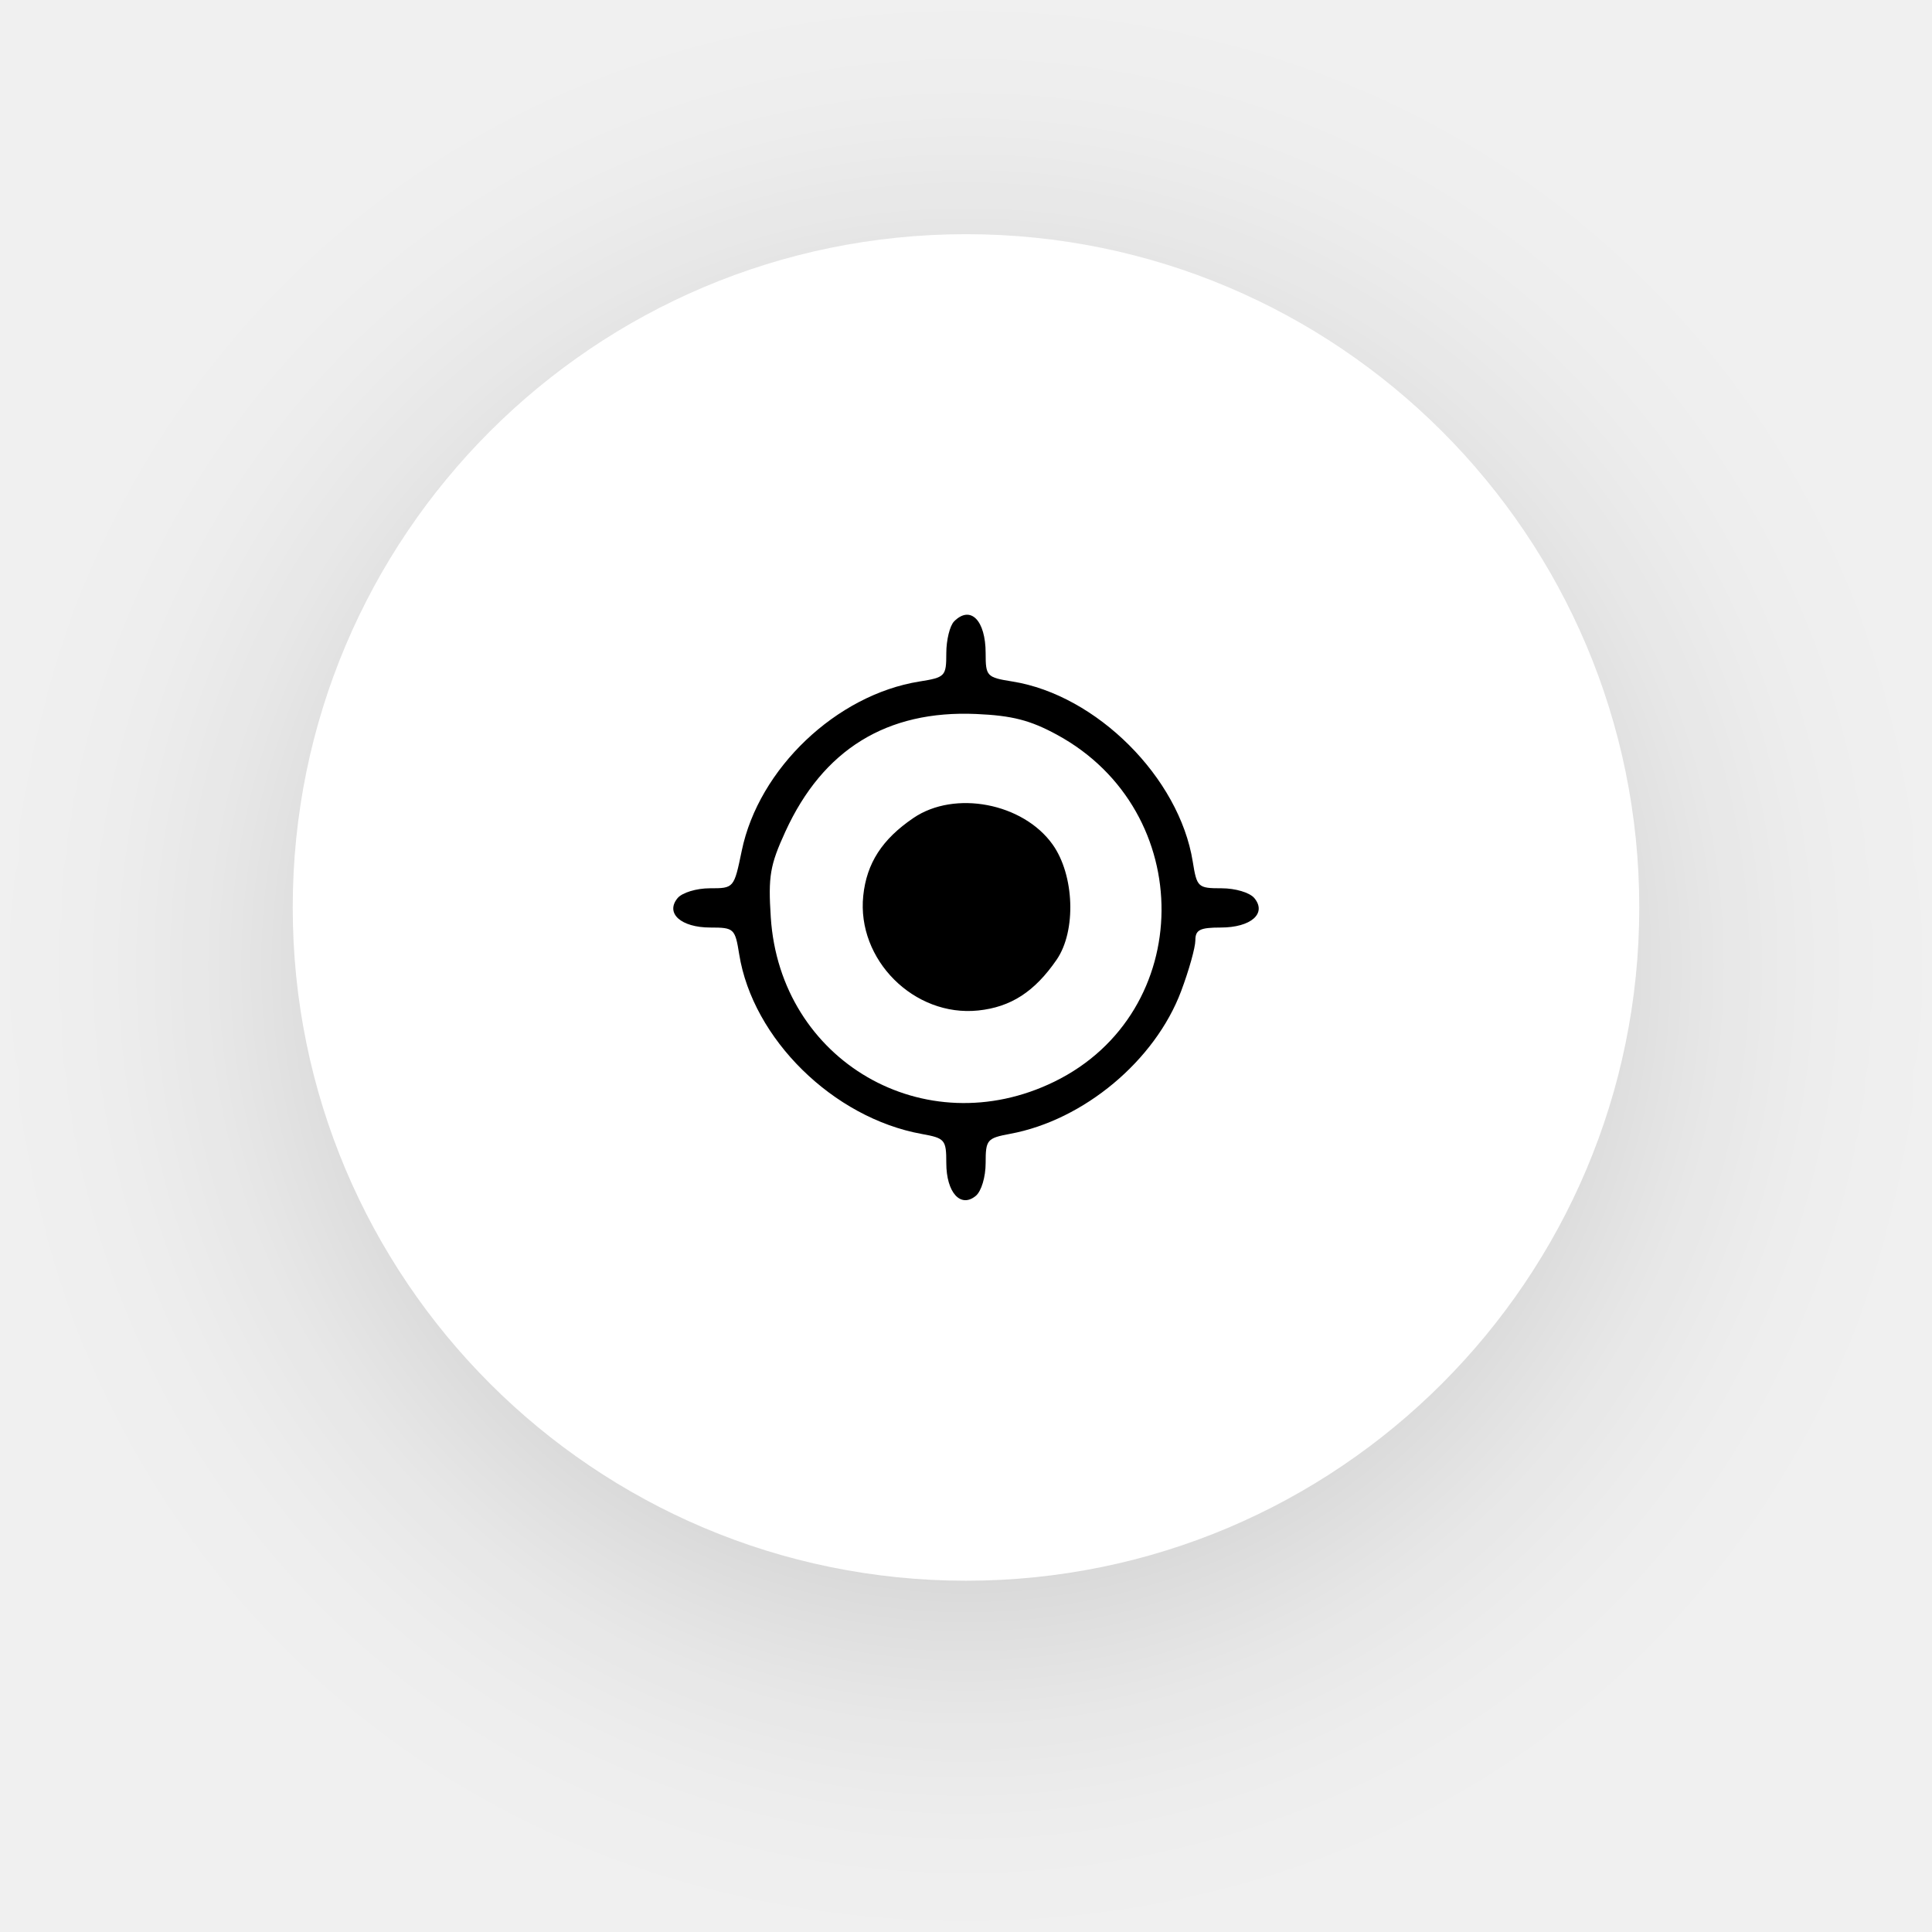
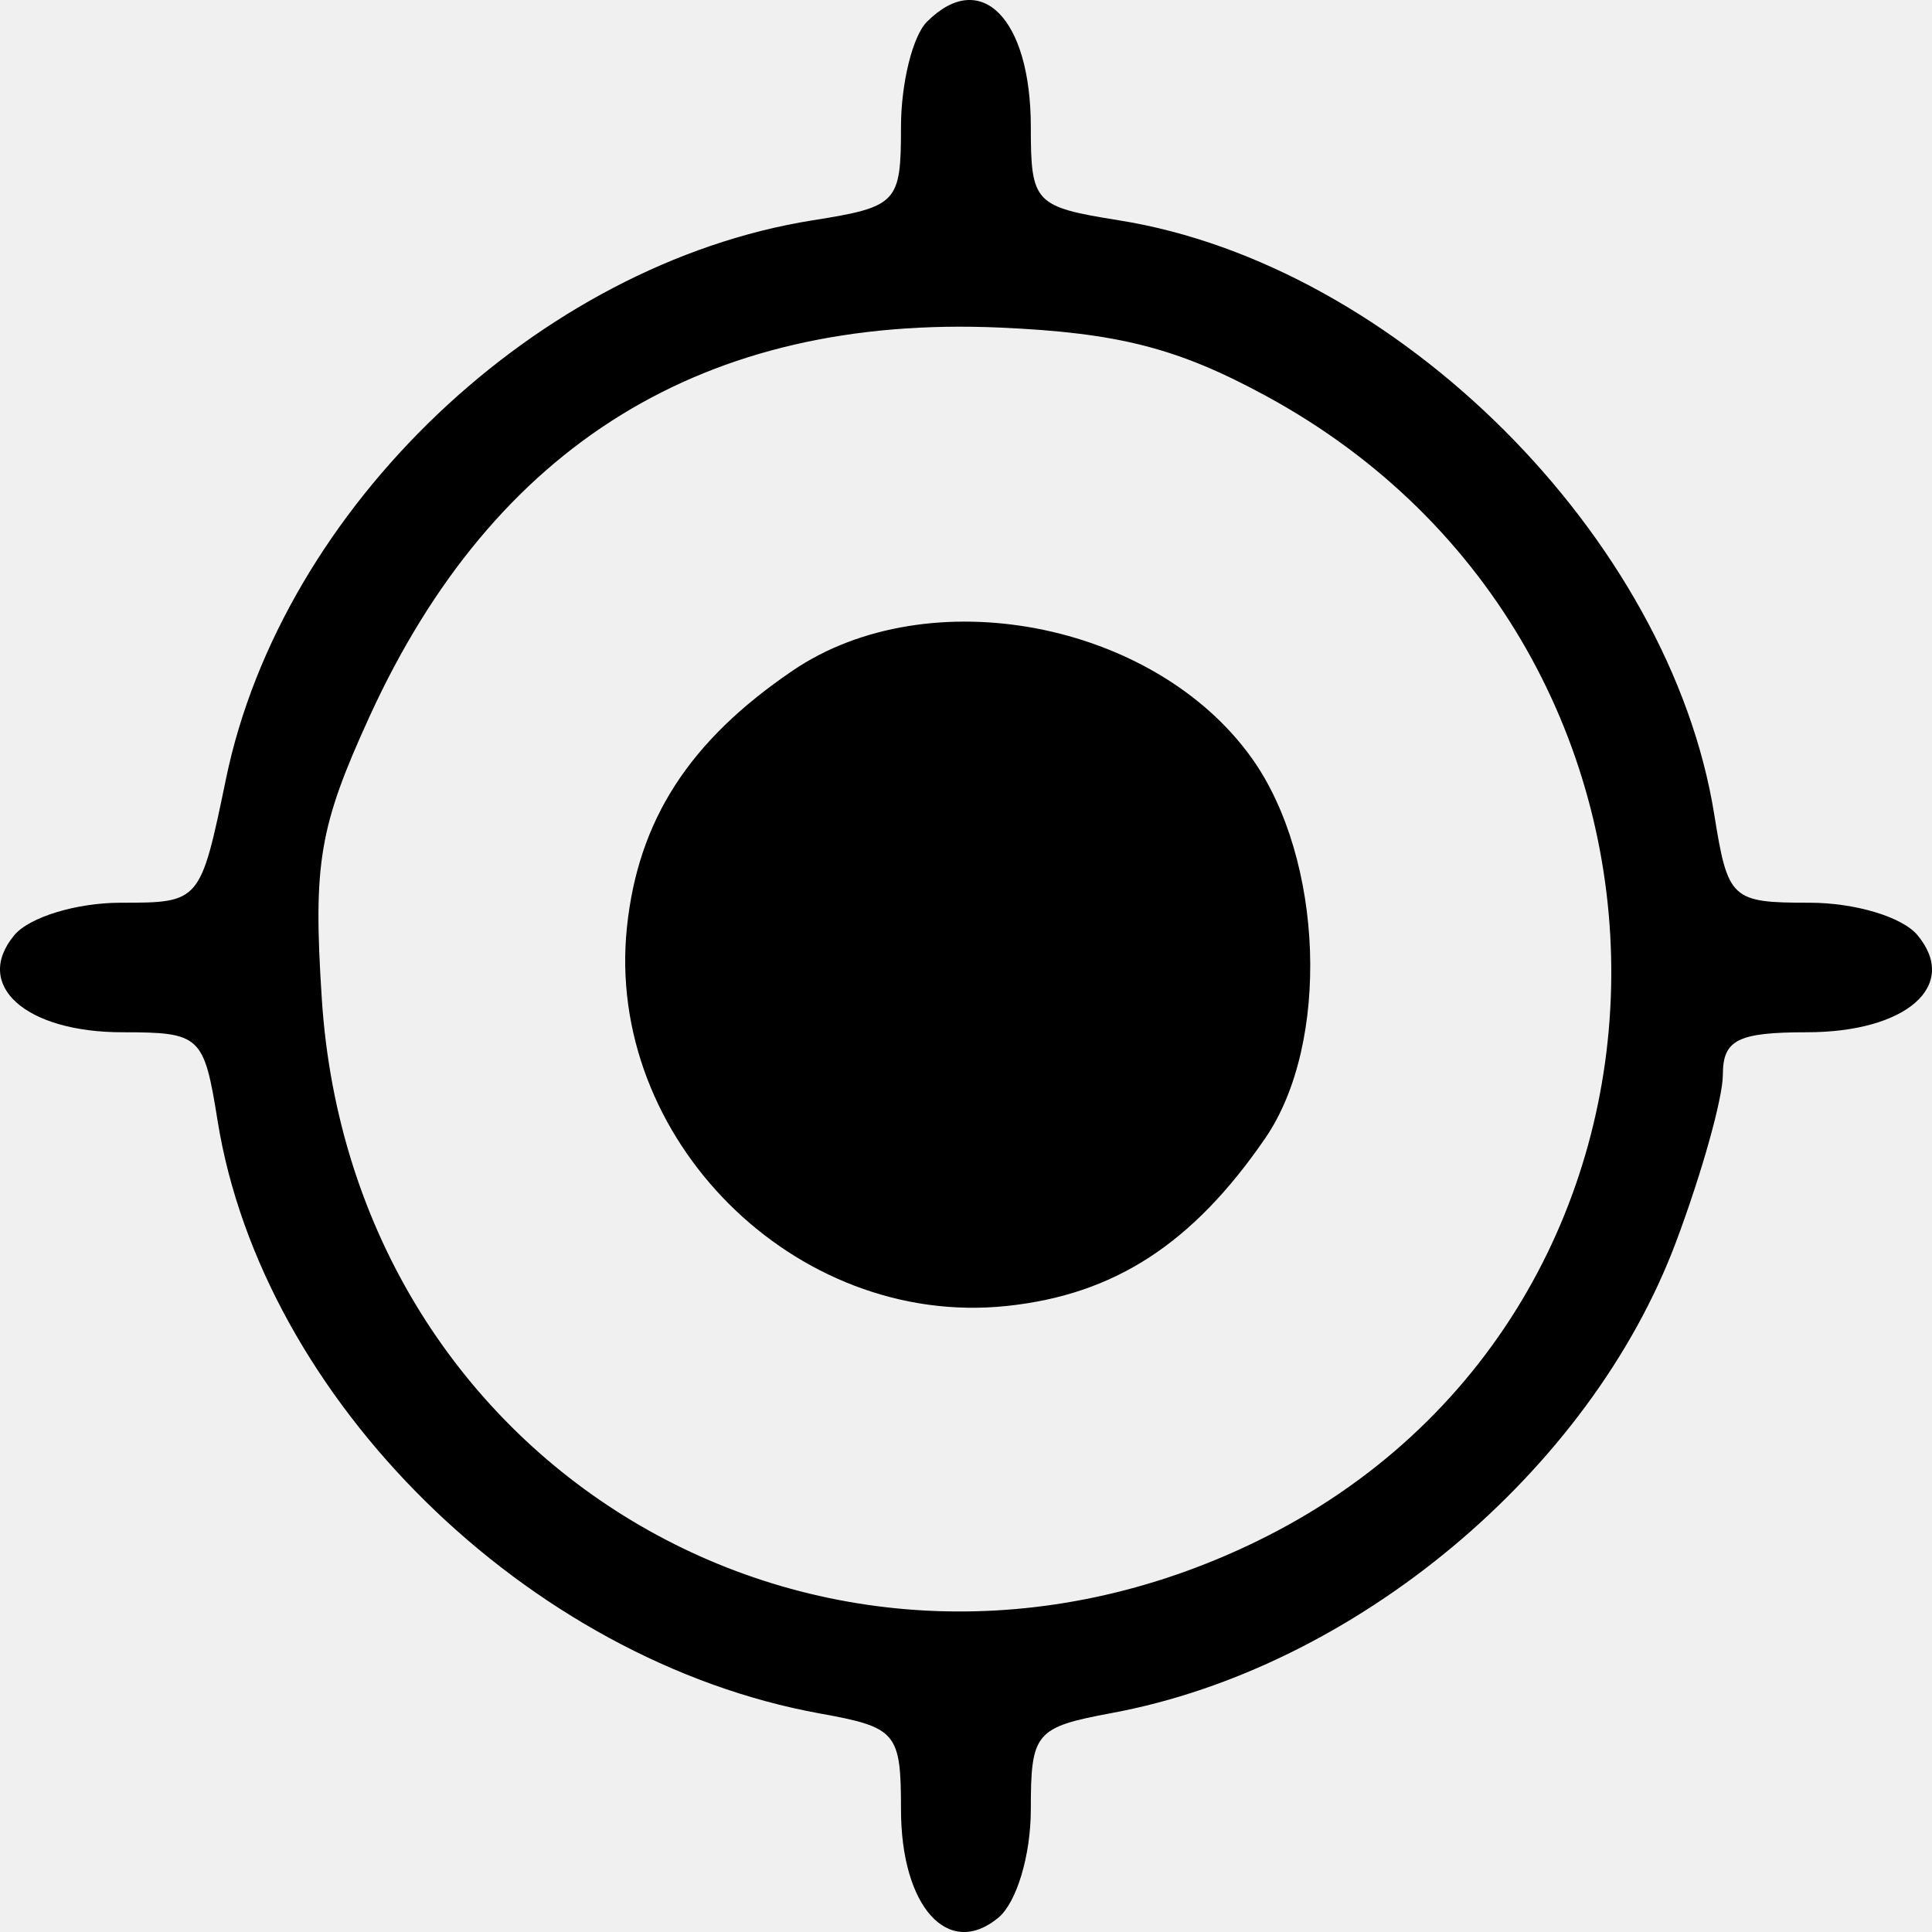
- <svg xmlns="http://www.w3.org/2000/svg" width="66" height="66" viewBox="0 0 66 66" fill="none">
-   <g filter="url(#filter0_d)">
-     <circle cx="33" cy="31" r="23" fill="white" />
-   </g>
-   <path fill-rule="evenodd" clip-rule="evenodd" d="M32.596 21.225C32.448 21.372 32.327 21.862 32.327 22.314C32.327 23.102 32.291 23.141 31.411 23.281C28.571 23.735 25.92 26.258 25.34 29.06C25.074 30.343 25.073 30.345 24.25 30.345C23.791 30.345 23.304 30.494 23.148 30.68C22.719 31.198 23.262 31.686 24.267 31.686C25.076 31.686 25.111 31.72 25.252 32.599C25.714 35.486 28.461 38.189 31.488 38.738C32.282 38.881 32.327 38.934 32.327 39.731C32.327 40.738 32.816 41.281 33.335 40.852C33.525 40.694 33.671 40.207 33.671 39.731C33.671 38.935 33.716 38.881 34.51 38.733C37.024 38.267 39.46 36.232 40.35 33.857C40.617 33.146 40.835 32.366 40.835 32.125C40.835 31.765 40.989 31.686 41.703 31.686C42.735 31.686 43.285 31.204 42.85 30.68C42.693 30.492 42.205 30.345 41.731 30.345C40.922 30.345 40.887 30.312 40.746 29.433C40.286 26.563 37.458 23.74 34.585 23.281C33.708 23.141 33.671 23.102 33.671 22.314C33.671 21.19 33.154 20.667 32.596 21.225ZM36.108 25.1C40.912 27.711 40.859 34.586 36.017 36.952C31.591 39.114 26.646 36.247 26.331 31.335C26.24 29.933 26.305 29.555 26.827 28.414C28.113 25.602 30.295 24.257 33.35 24.391C34.579 24.445 35.194 24.603 36.108 25.1ZM31.206 27.942C30.134 28.67 29.606 29.489 29.49 30.599C29.262 32.785 31.228 34.747 33.416 34.52C34.533 34.404 35.345 33.878 36.097 32.784C36.772 31.802 36.705 29.896 35.959 28.849C34.948 27.432 32.612 26.986 31.206 27.942Z" fill="black" />
-   <defs>
-     <filter id="filter0_d" x="0" y="0" width="66" height="66" filterUnits="userSpaceOnUse" color-interpolation-filters="sRGB">
-       <feFlood flood-opacity="0" result="BackgroundImageFix" />
-       <feColorMatrix in="SourceAlpha" type="matrix" values="0 0 0 0 0 0 0 0 0 0 0 0 0 0 0 0 0 0 127 0" />
-       <feOffset dy="2" />
-       <feGaussianBlur stdDeviation="5" />
-       <feColorMatrix type="matrix" values="0 0 0 0 0 0 0 0 0 0 0 0 0 0 0 0 0 0 0.15 0" />
-       <feBlend mode="normal" in2="BackgroundImageFix" result="effect1_dropShadow" />
-       <feBlend mode="normal" in="SourceGraphic" in2="effect1_dropShadow" result="shape" />
-     </filter>
-   </defs>
+ <svg xmlns="http://www.w3.org/2000/svg" width="20" height="20" viewBox="0 0 20 20" fill="none">
+   <path fill-rule="evenodd" clip-rule="evenodd" d="M9.596 0.225C9.448 0.372 9.327 0.862 9.327 1.314C9.327 2.102 9.291 2.141 8.411 2.281C5.571 2.734 2.92 5.258 2.34 8.06C2.074 9.343 2.073 9.345 1.25 9.345C0.792 9.345 0.304 9.494 0.148 9.681C-0.281 10.198 0.262 10.686 1.267 10.686C2.076 10.686 2.111 10.72 2.252 11.599C2.714 14.486 5.461 17.189 8.488 17.738C9.282 17.881 9.327 17.934 9.327 18.731C9.327 19.738 9.816 20.281 10.335 19.852C10.524 19.694 10.671 19.207 10.671 18.731C10.671 17.935 10.716 17.881 11.51 17.733C14.024 17.267 16.46 15.232 17.35 12.857C17.617 12.146 17.835 11.366 17.835 11.125C17.835 10.765 17.989 10.686 18.703 10.686C19.735 10.686 20.285 10.204 19.85 9.681C19.693 9.492 19.205 9.345 18.731 9.345C17.922 9.345 17.887 9.312 17.746 8.432C17.286 5.563 14.458 2.74 11.585 2.281C10.708 2.141 10.671 2.102 10.671 1.314C10.671 0.19 10.154 -0.333 9.596 0.225ZM13.108 4.1C17.912 6.711 17.859 13.586 13.017 15.952C8.591 18.114 3.646 15.247 3.331 10.335C3.24 8.933 3.305 8.555 3.827 7.414C5.114 4.602 7.295 3.257 10.35 3.391C11.579 3.445 12.194 3.603 13.108 4.1ZM8.206 6.942C7.134 7.67 6.606 8.489 6.49 9.599C6.262 11.784 8.228 13.747 10.416 13.52C11.534 13.404 12.345 12.878 13.097 11.784C13.772 10.802 13.705 8.896 12.959 7.849C11.948 6.432 9.612 5.987 8.206 6.942Z" fill="black" />
</svg>
